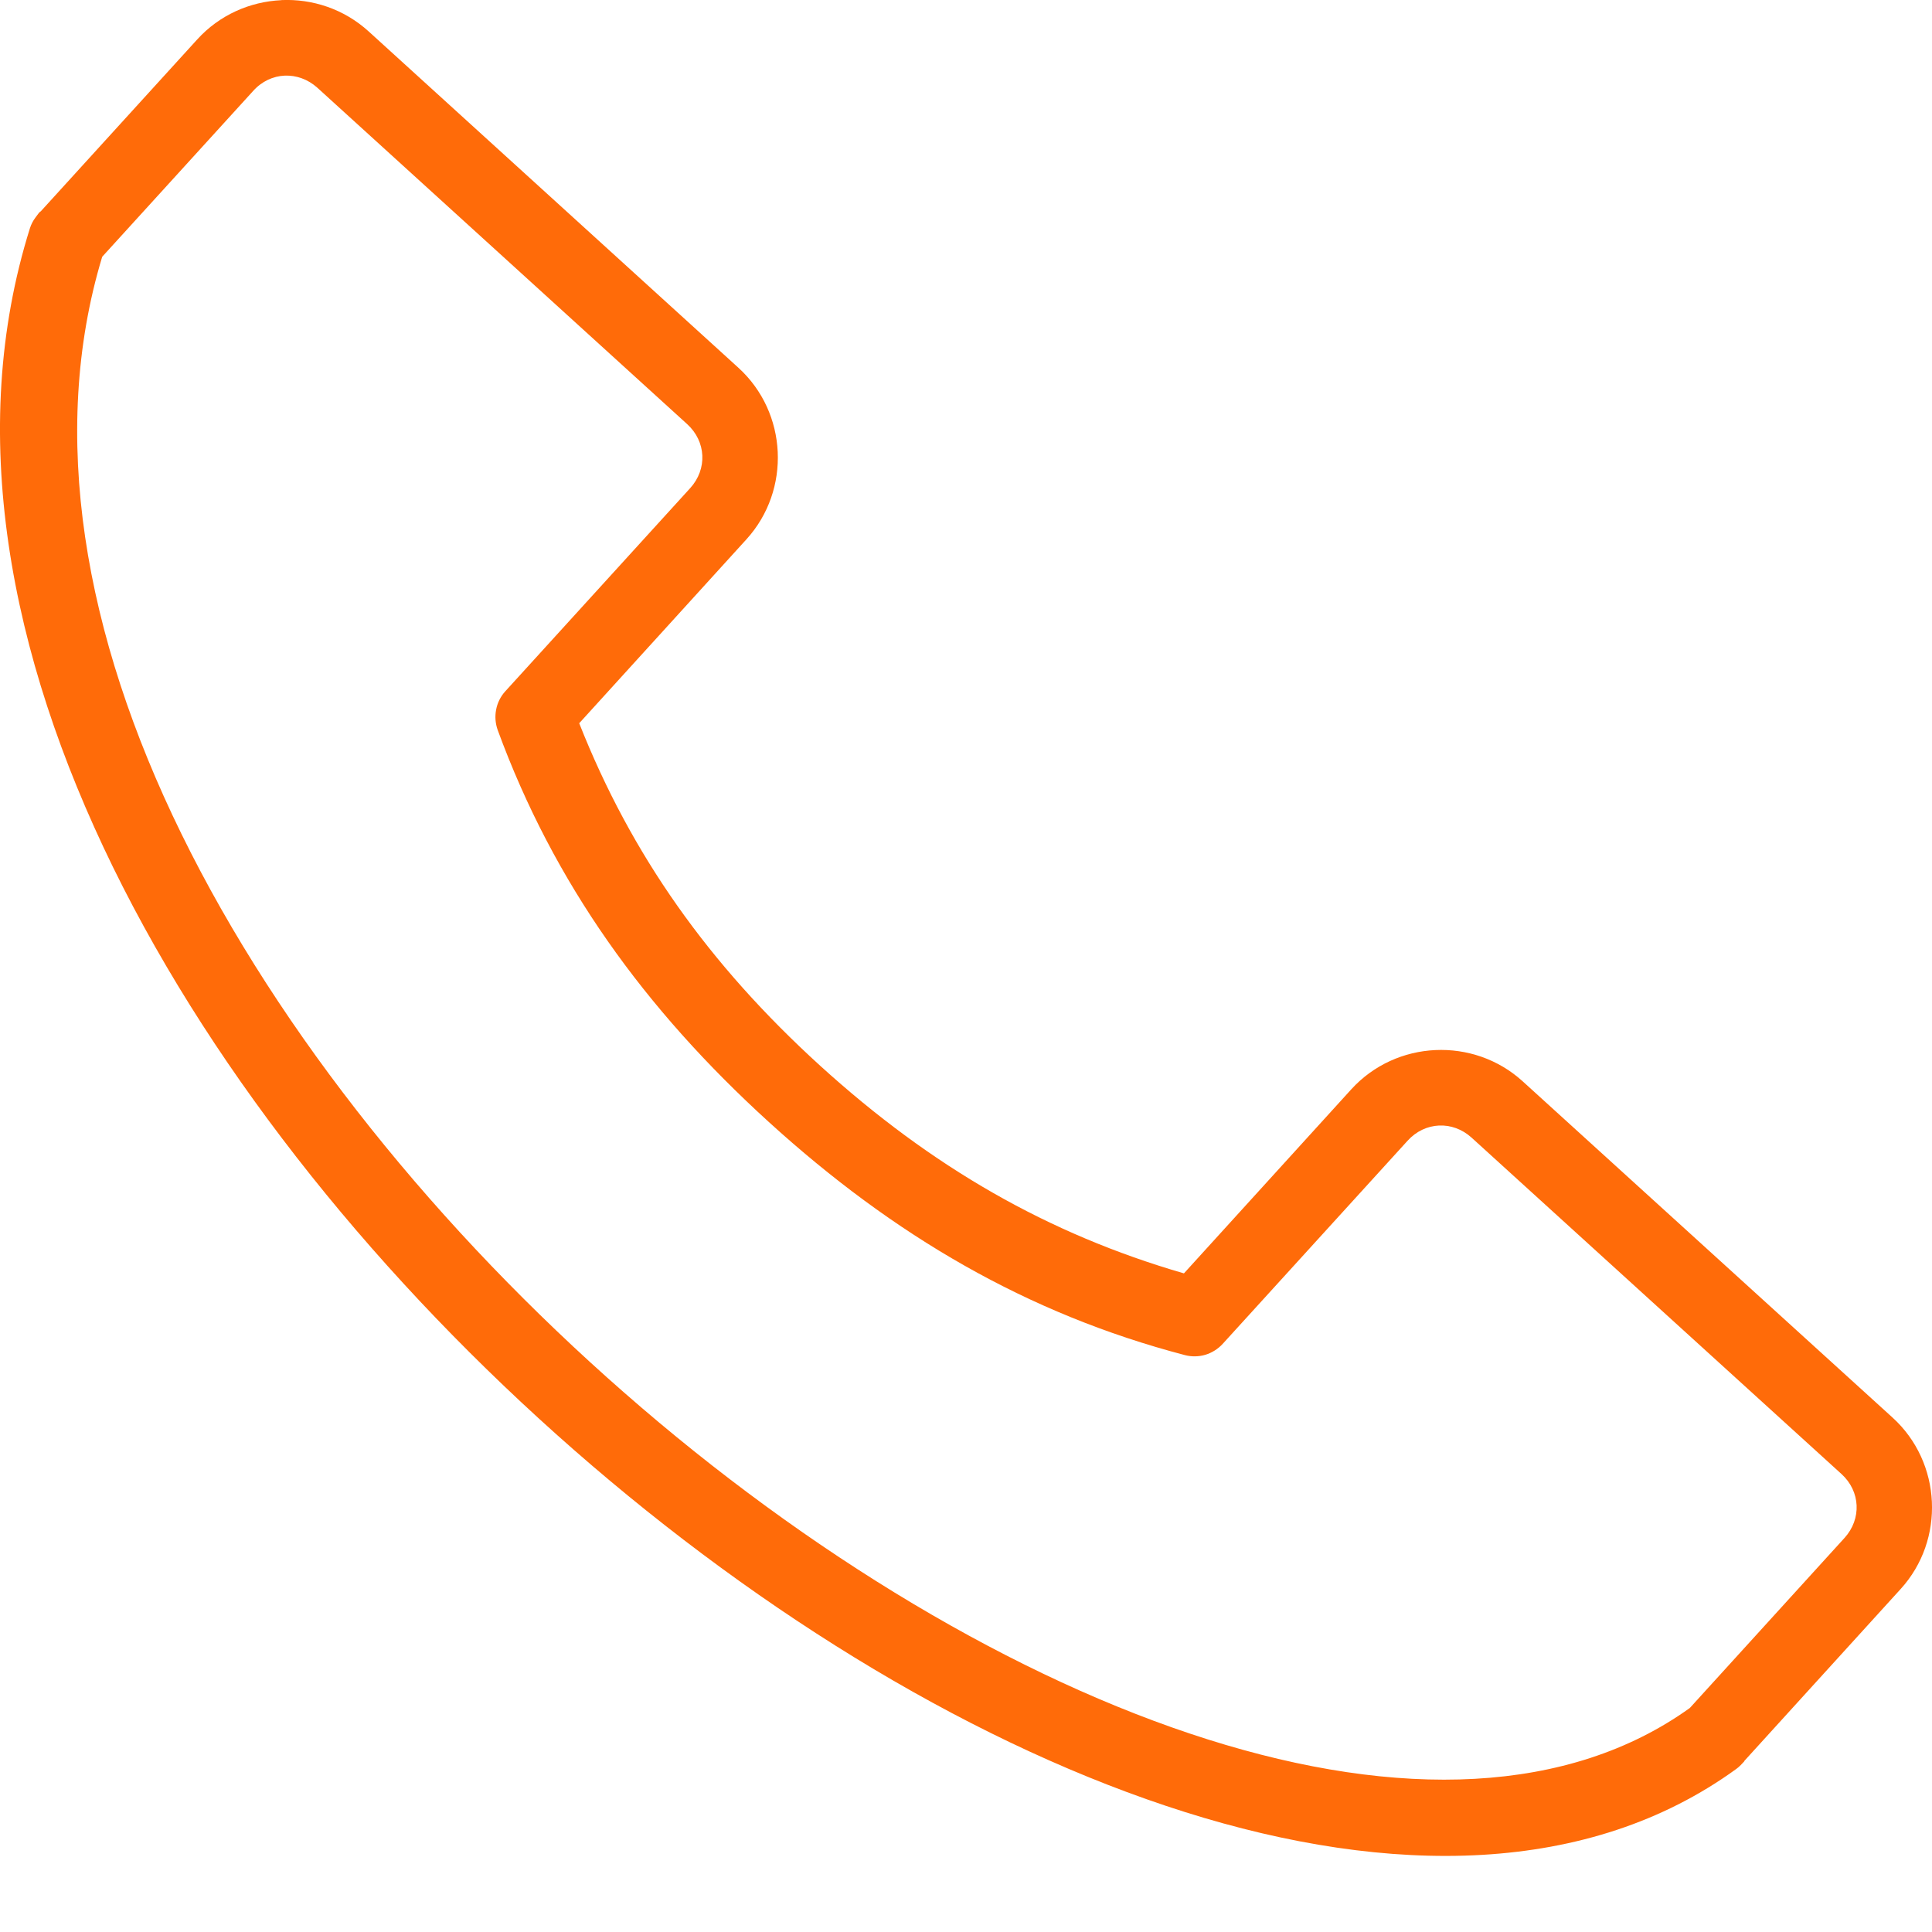
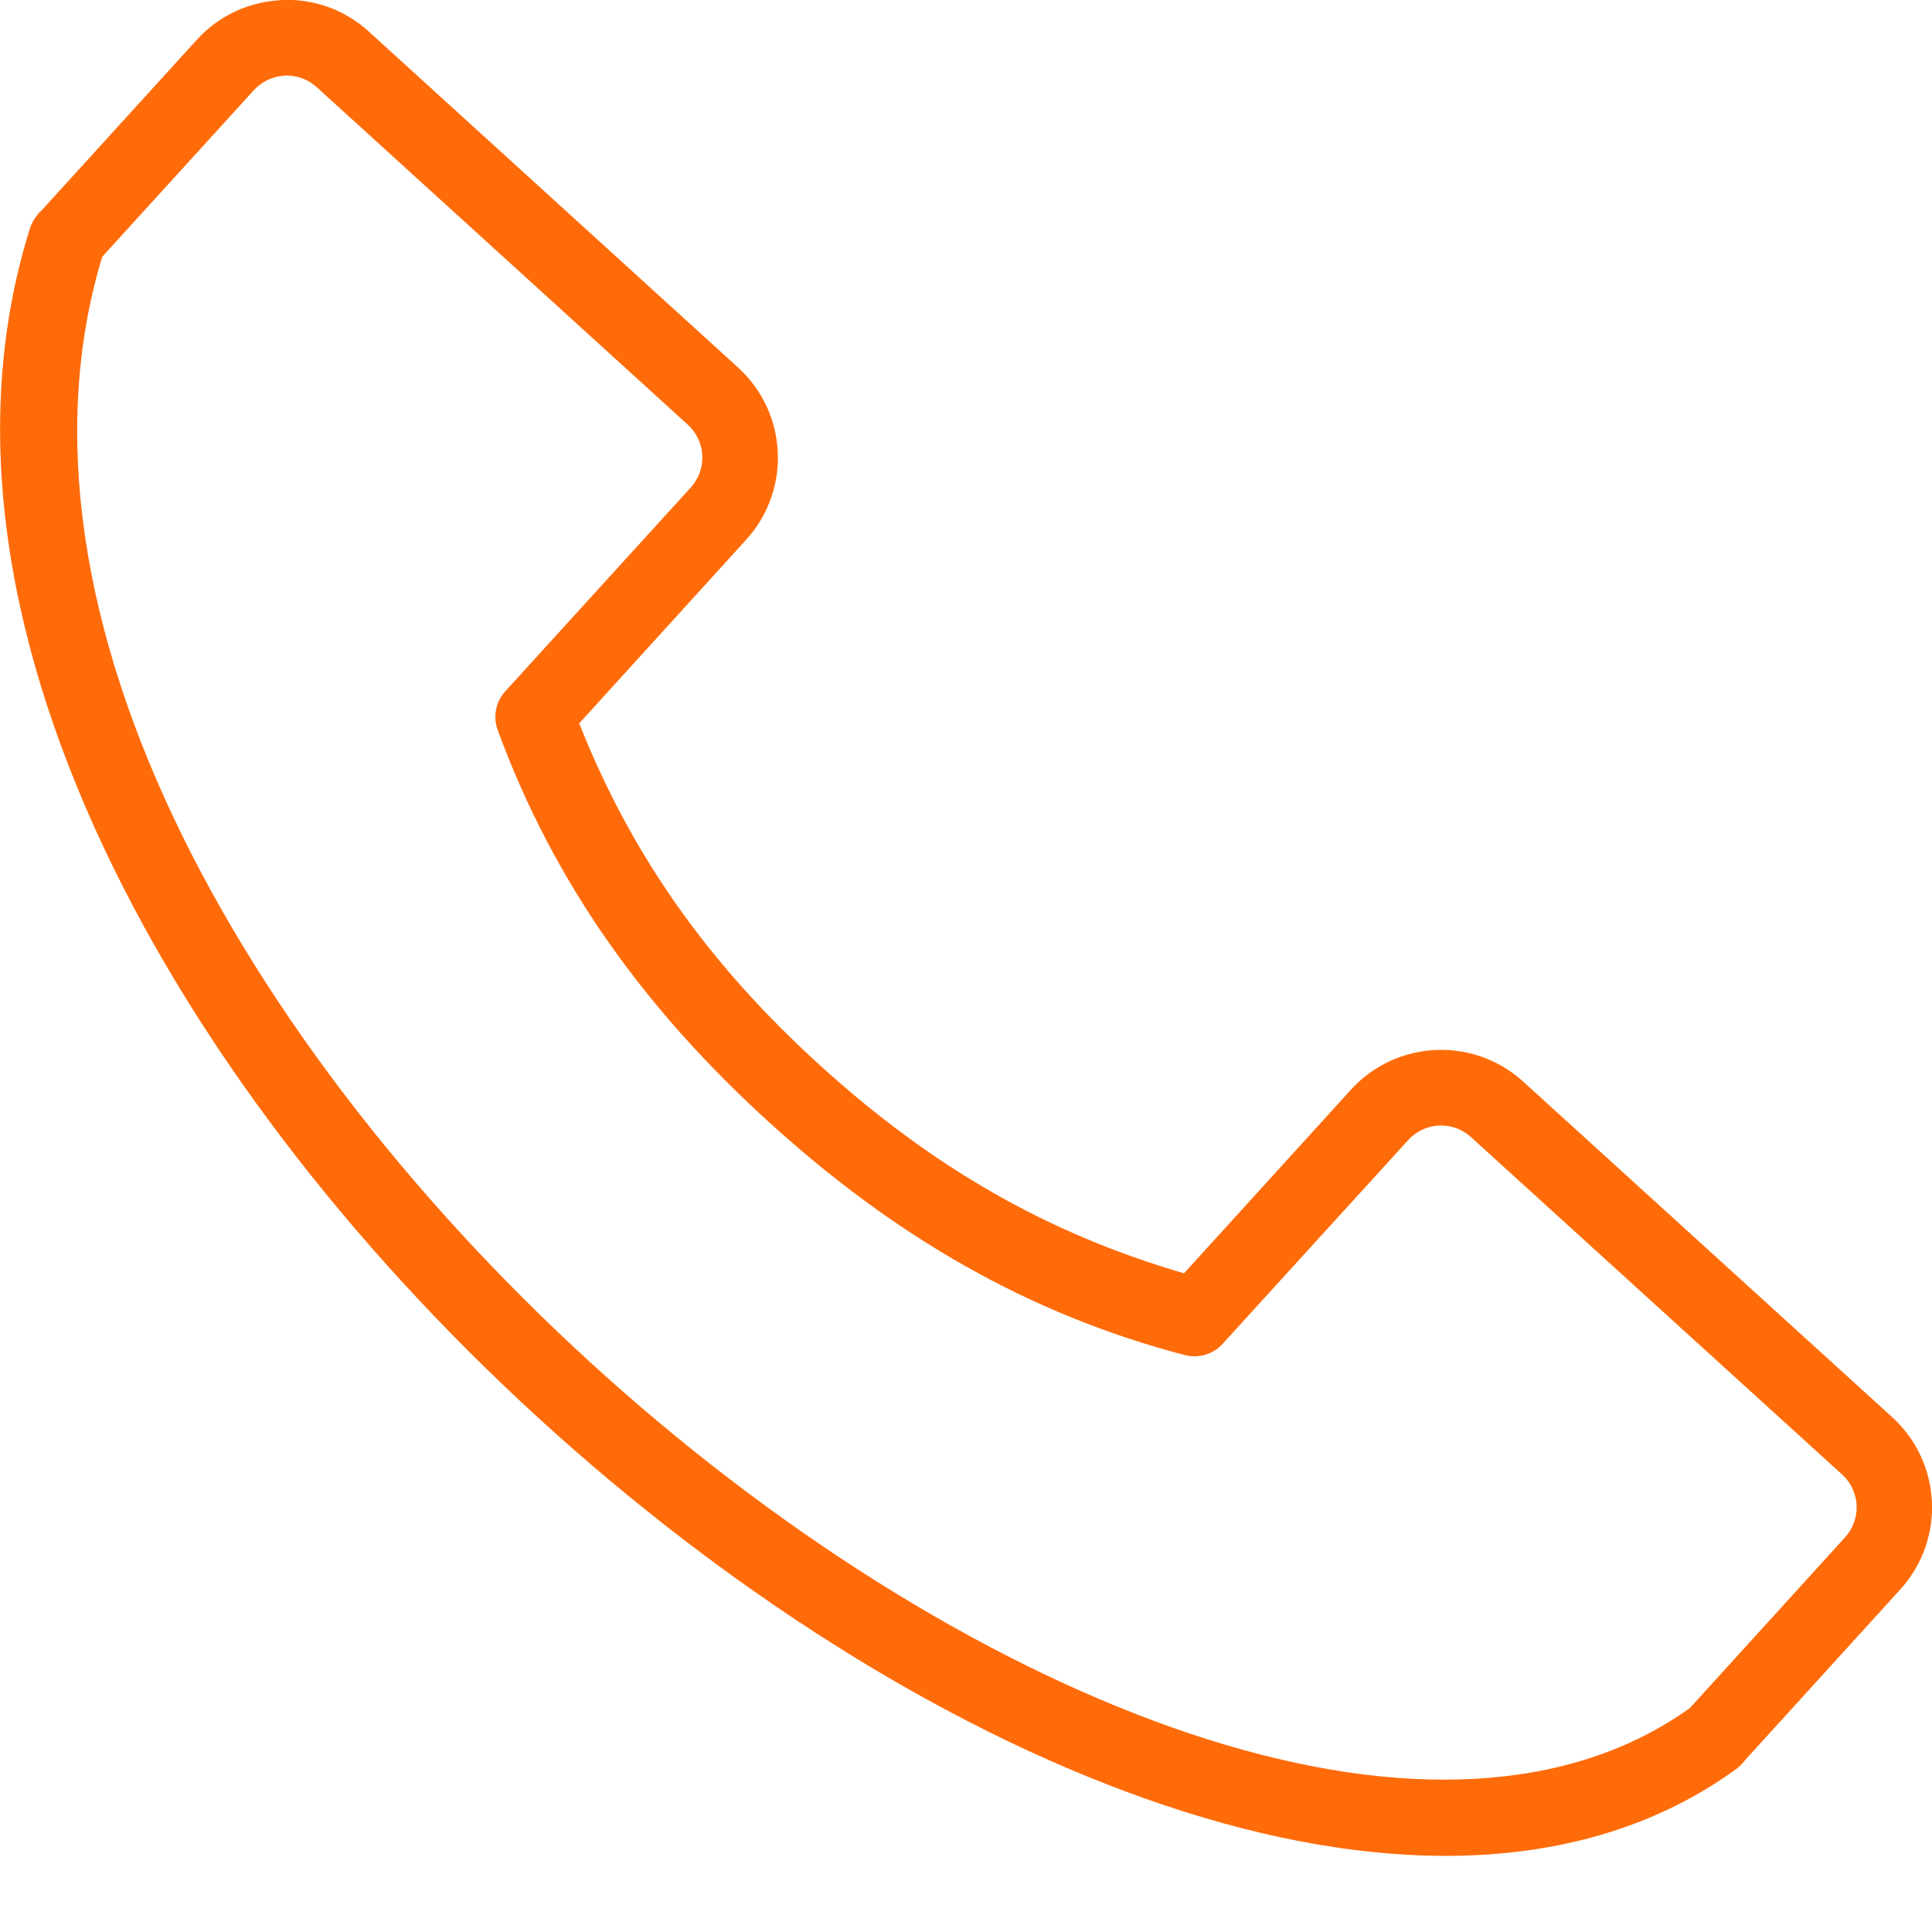
- <svg xmlns="http://www.w3.org/2000/svg" width="20" height="20" viewBox="0 0 20 20" fill="none">
-   <path d="M2.91 0.002C2.589 0.017 2.272 0.154 2.041 0.409L0.419 2.191C0.421 2.186 0.413 2.187 0.367 2.252C0.342 2.285 0.323 2.322 0.31 2.362C-0.35 4.464 0.093 6.777 1.17 8.977C2.248 11.177 3.968 13.281 5.941 15.009C7.915 16.736 10.142 18.088 12.266 18.758C14.389 19.428 16.448 19.419 17.974 18.312C17.99 18.3 18.006 18.287 18.02 18.272C18.06 18.232 18.062 18.227 18.055 18.233L18.061 18.225L19.675 16.45C20.139 15.941 20.102 15.139 19.592 14.675L15.763 11.194C15.253 10.73 14.452 10.767 13.988 11.277L12.256 13.182C10.85 12.774 9.648 12.084 8.491 11.033C7.335 9.981 6.534 8.849 5.996 7.487L7.728 5.582C8.191 5.072 8.154 4.271 7.644 3.807L3.816 0.325C3.561 0.093 3.233 -0.014 2.911 0.001L2.91 0.002ZM2.947 0.783C3.065 0.778 3.186 0.819 3.285 0.908L7.113 4.39C7.311 4.57 7.324 4.856 7.145 5.053L5.23 7.157C5.182 7.21 5.149 7.276 5.136 7.346C5.122 7.417 5.128 7.489 5.152 7.557C5.733 9.142 6.671 10.443 7.96 11.616C9.25 12.789 10.632 13.6 12.266 14.028C12.335 14.046 12.408 14.045 12.477 14.025C12.546 14.004 12.608 13.965 12.657 13.912L14.572 11.808C14.751 11.611 15.037 11.598 15.234 11.777L19.063 15.259C19.26 15.438 19.273 15.724 19.094 15.921L17.493 17.681C16.241 18.579 14.477 18.63 12.502 18.006C10.519 17.38 8.366 16.084 6.461 14.416C4.555 12.748 2.897 10.712 1.878 8.632C0.869 6.574 0.503 4.492 1.058 2.658L2.622 0.94C2.711 0.841 2.828 0.788 2.947 0.783L2.947 0.783Z" fill="#FF6B09" />
+ <svg xmlns="http://www.w3.org/2000/svg" width="20" height="20" fill="none">
+   <path d="M2.91.002a1.252 1.252 0 0 0-.87.407L.42 2.19c.002-.005-.006-.004-.052.06a.394.394 0 0 0-.057.11c-.66 2.103-.217 4.416.86 6.616 1.078 2.2 2.798 4.304 4.771 6.032 1.974 1.727 4.201 3.079 6.325 3.749 2.123.67 4.182.662 5.708-.445a.407.407 0 0 0 .046-.041c.04-.04.042-.045.035-.039l.006-.008 1.614-1.775a1.263 1.263 0 0 0-.083-1.774l-3.829-3.482a1.263 1.263 0 0 0-1.775.083l-1.732 1.905c-1.406-.408-2.608-1.098-3.765-2.15C7.335 9.982 6.534 8.85 5.996 7.488l1.732-1.905a1.262 1.262 0 0 0-.084-1.775L3.816.325A1.253 1.253 0 0 0 2.91 0Zm.037.78a.469.469 0 0 1 .338.126L7.113 4.39a.46.46 0 0 1 .032.663L5.23 7.157a.394.394 0 0 0-.078.4c.581 1.585 1.519 2.886 2.808 4.059 1.29 1.173 2.672 1.984 4.306 2.412a.395.395 0 0 0 .39-.116l1.916-2.104a.46.46 0 0 1 .662-.031l3.83 3.482a.46.46 0 0 1 .03.662l-1.6 1.76c-1.253.898-3.017.949-4.992.325-1.983-.626-4.136-1.922-6.041-3.59-1.906-1.668-3.564-3.704-4.583-5.784-1.009-2.058-1.375-4.14-.82-5.974L2.622.94a.468.468 0 0 1 .325-.157Z" fill="#FF6B09" />
</svg>
